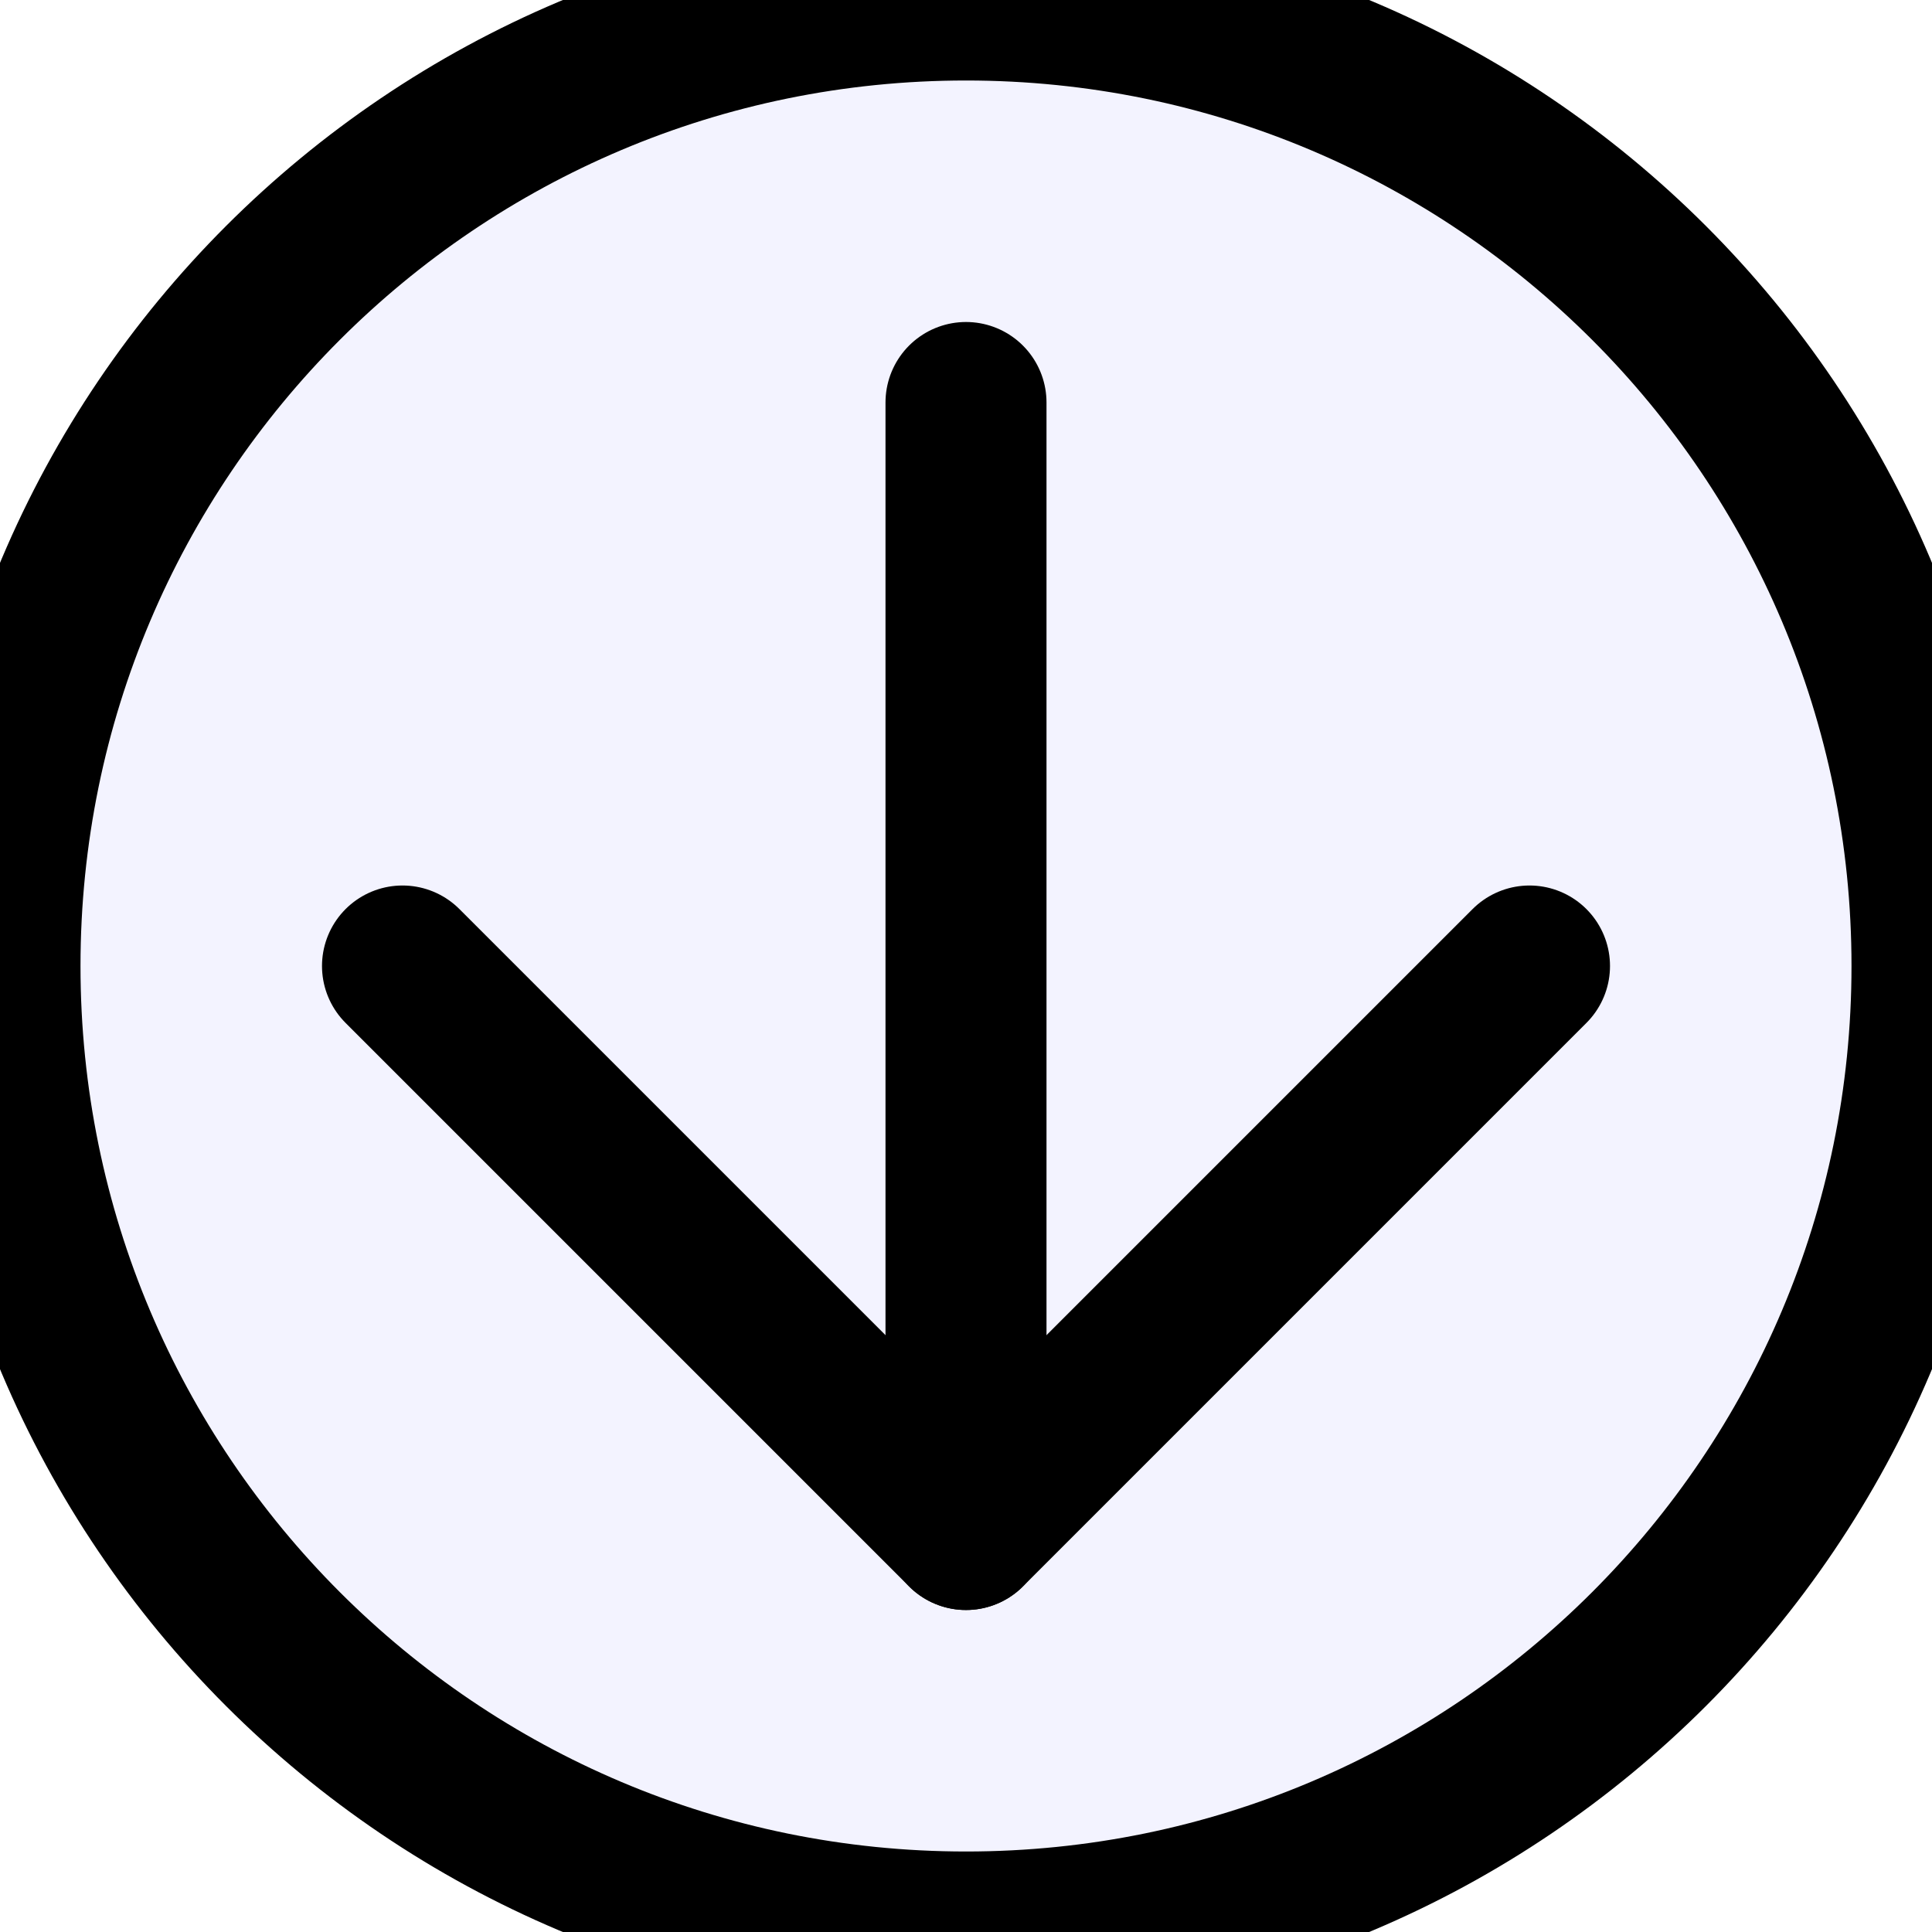
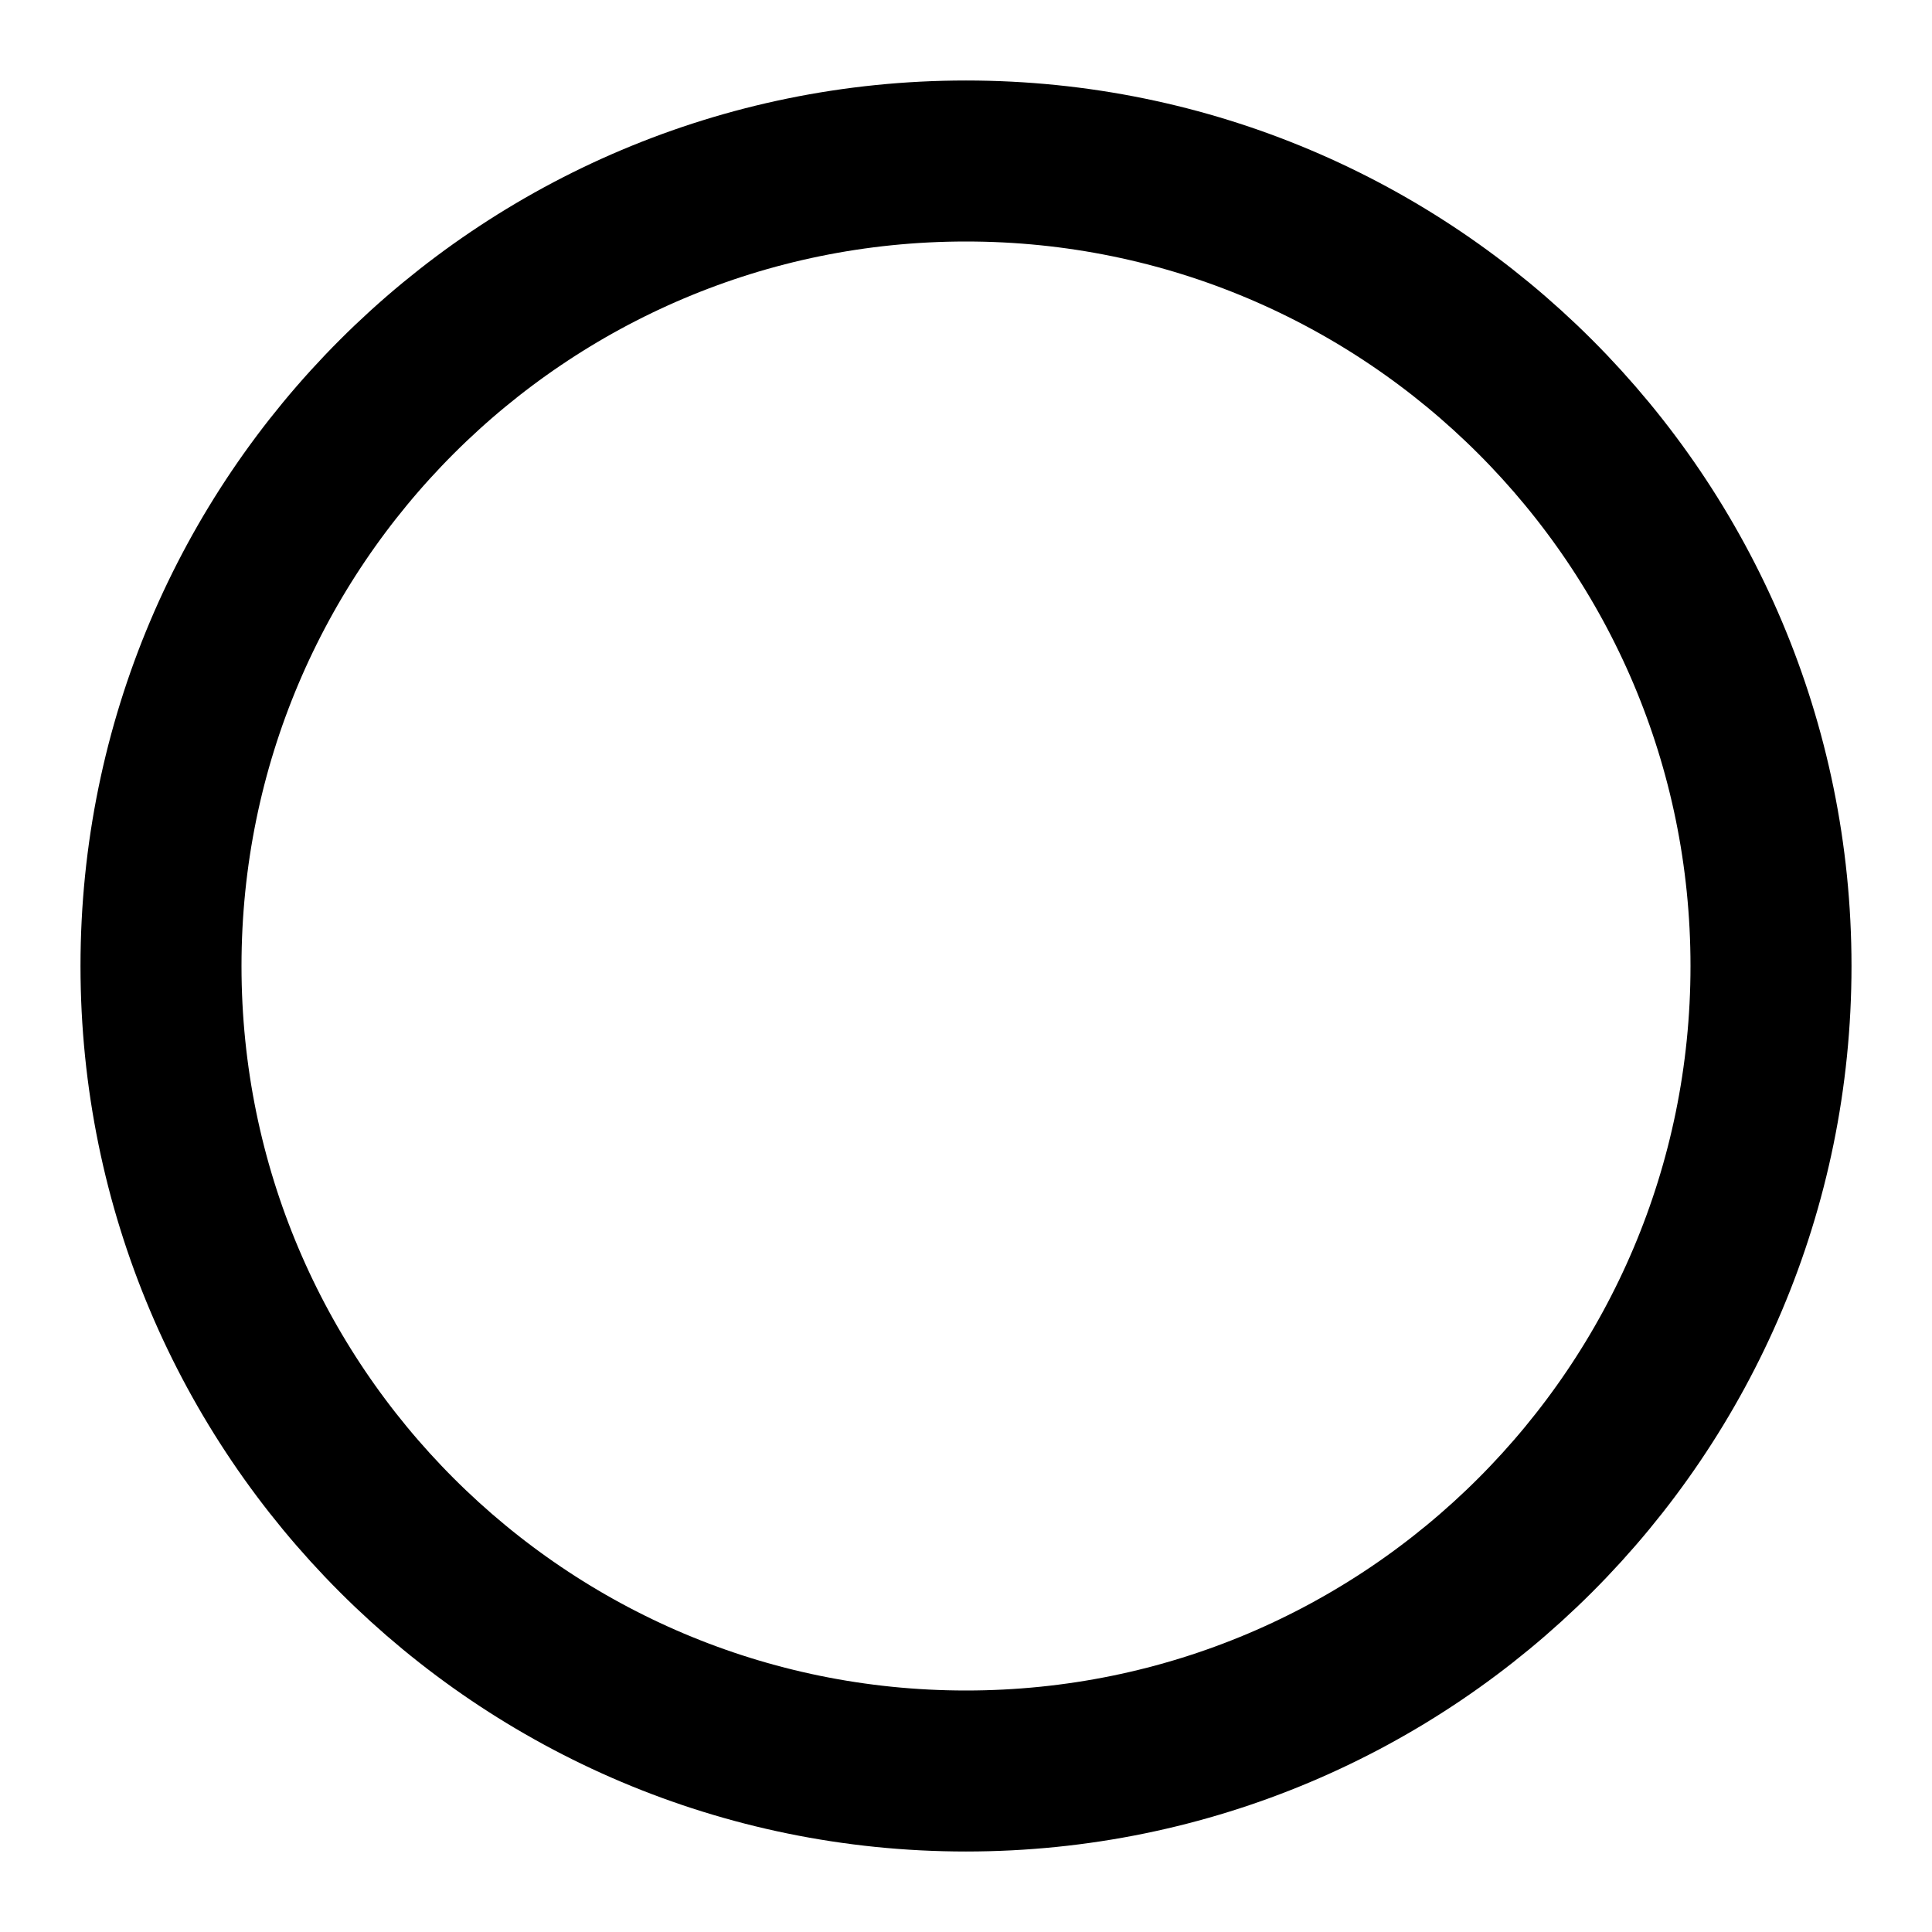
- <svg viewBox="0 0 24 24" fill="none" stroke="currentColor" stroke-width="2" stroke-linecap="round" stroke-linejoin="round">
-   <circle cx="12" cy="12" r="12" fill="#f3f3ff" />
-   <path d="M12 5v14" />
-   <path d="M19 12l-7 7-7-7" />
+ <svg xmlns="http://www.w3.org/2000/svg" viewBox="0 0 24 24" fill="none" stroke="currentColor" stroke-width="2" stroke-linecap="round" stroke-linejoin="round" aria-hidden="true" focusable="false">
+   <circle cx="12" cy="12" r="10" />
</svg>
